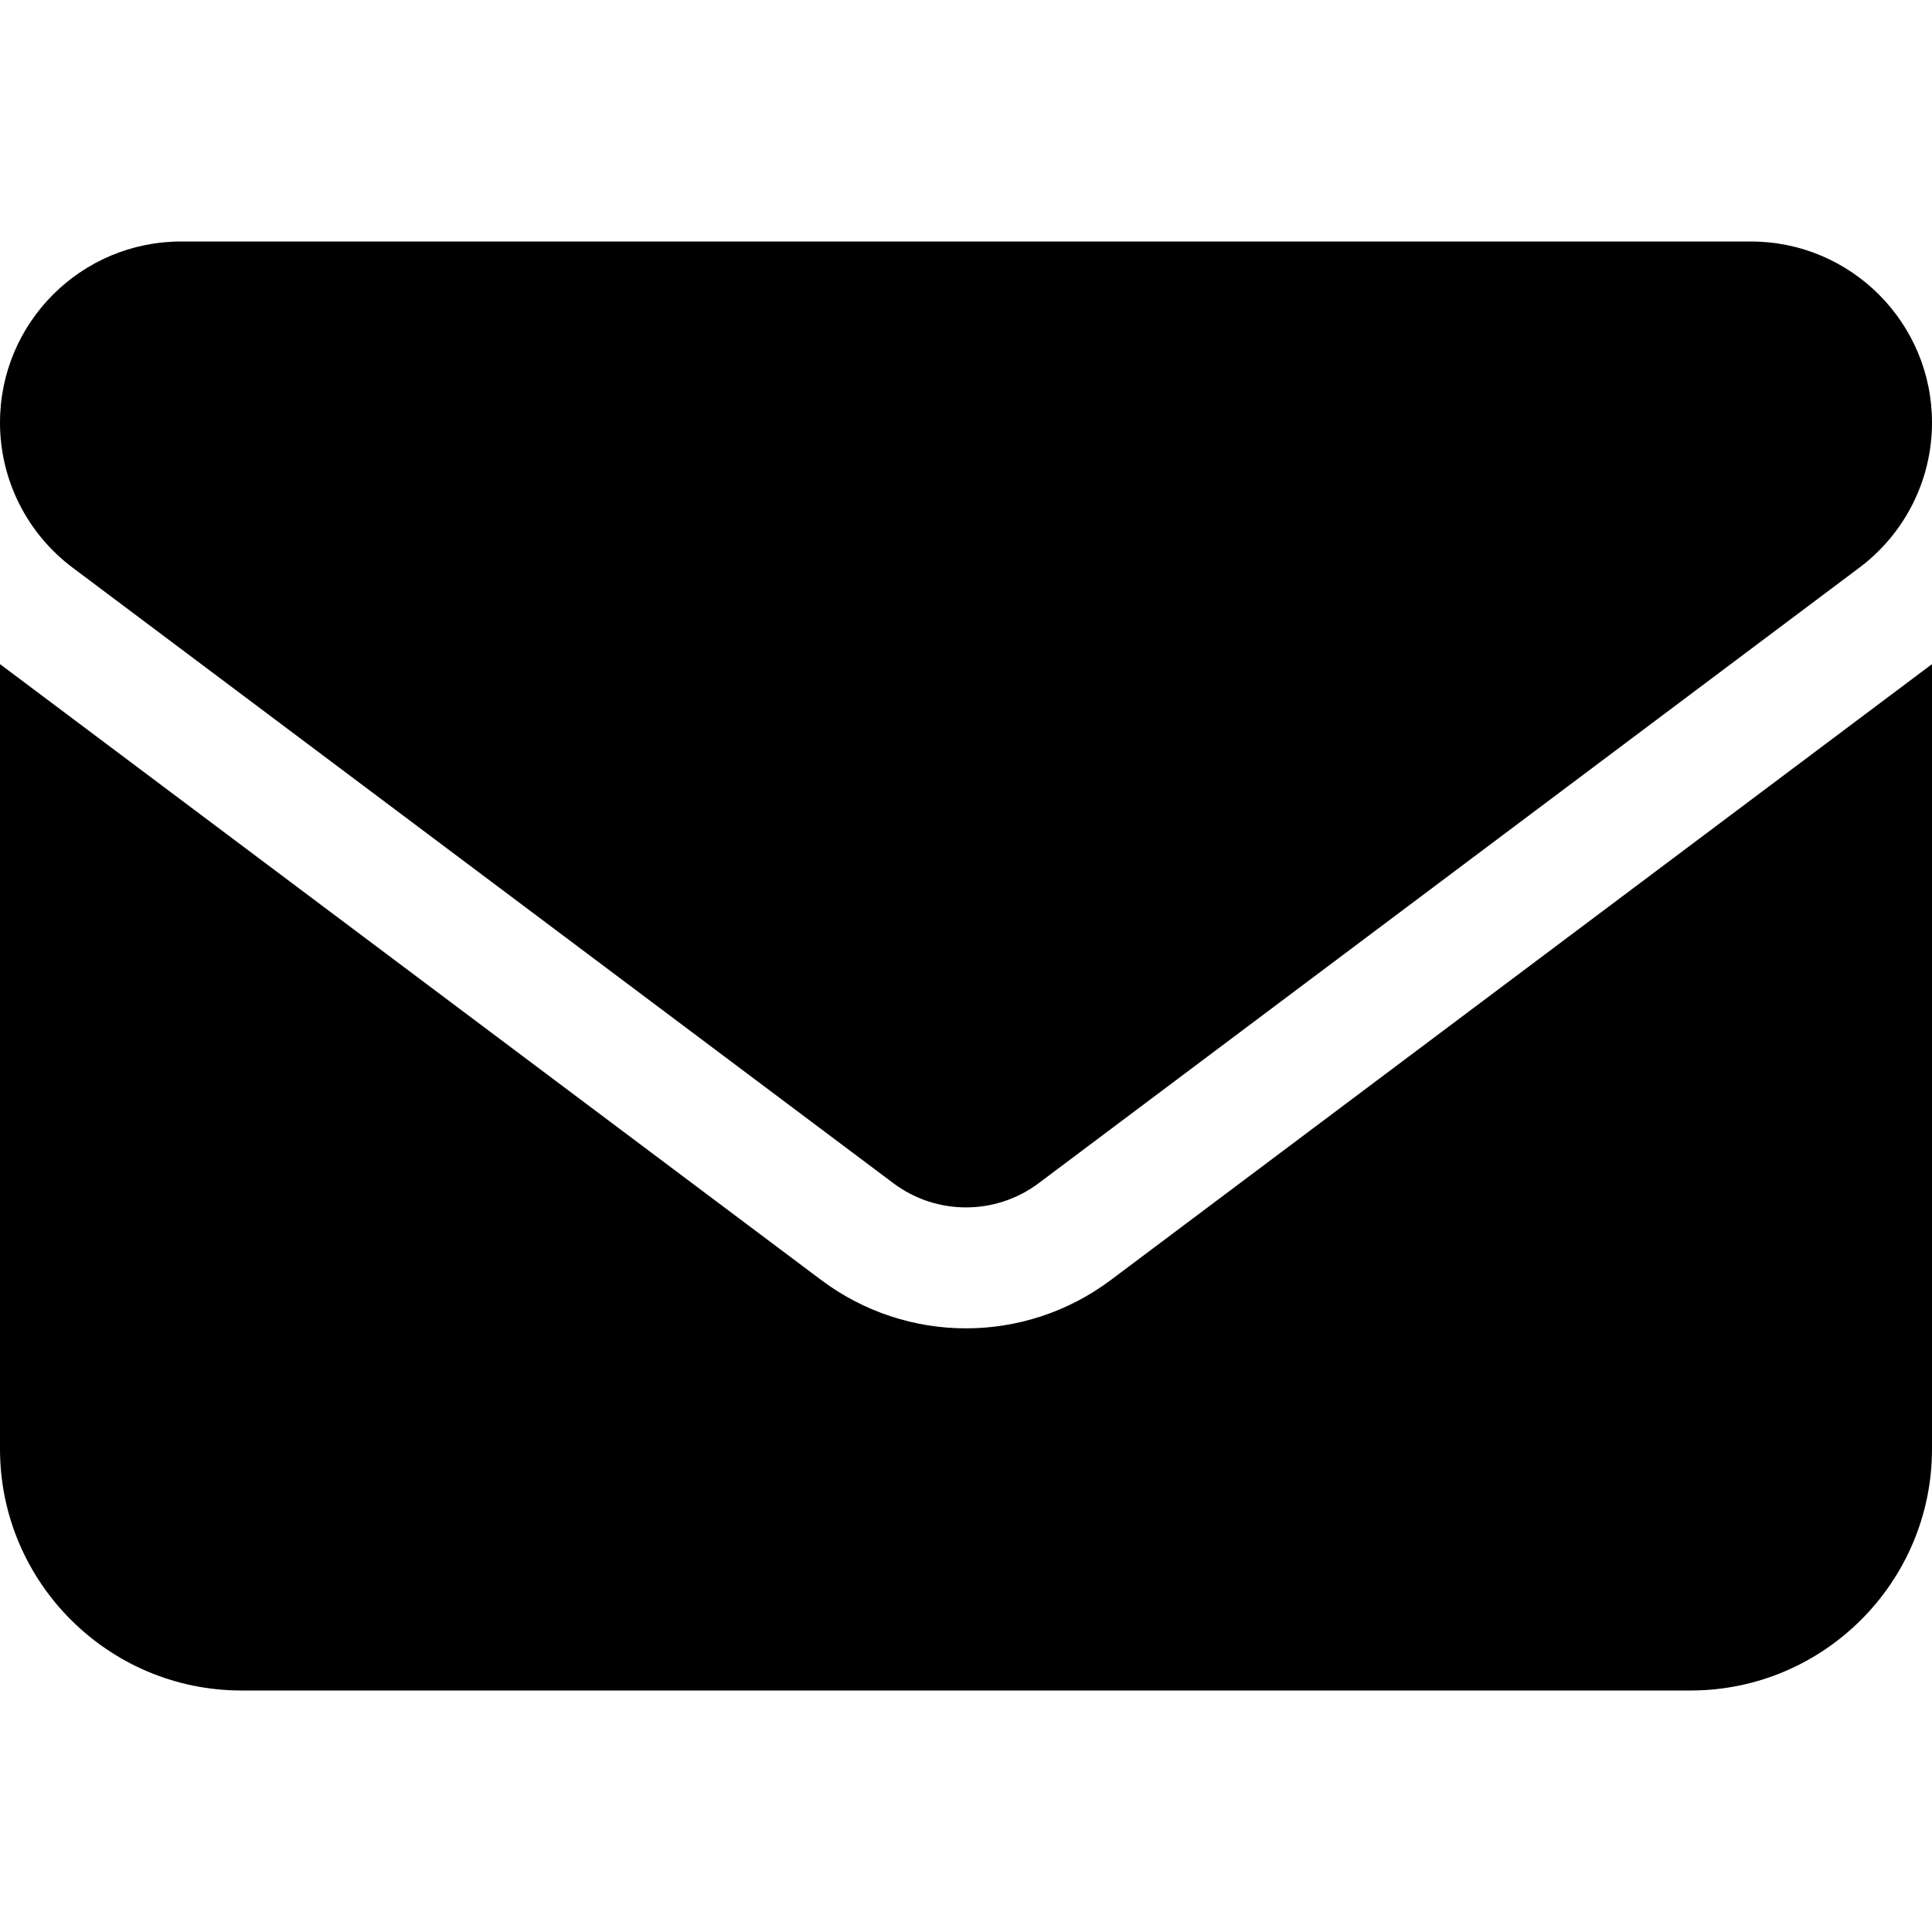
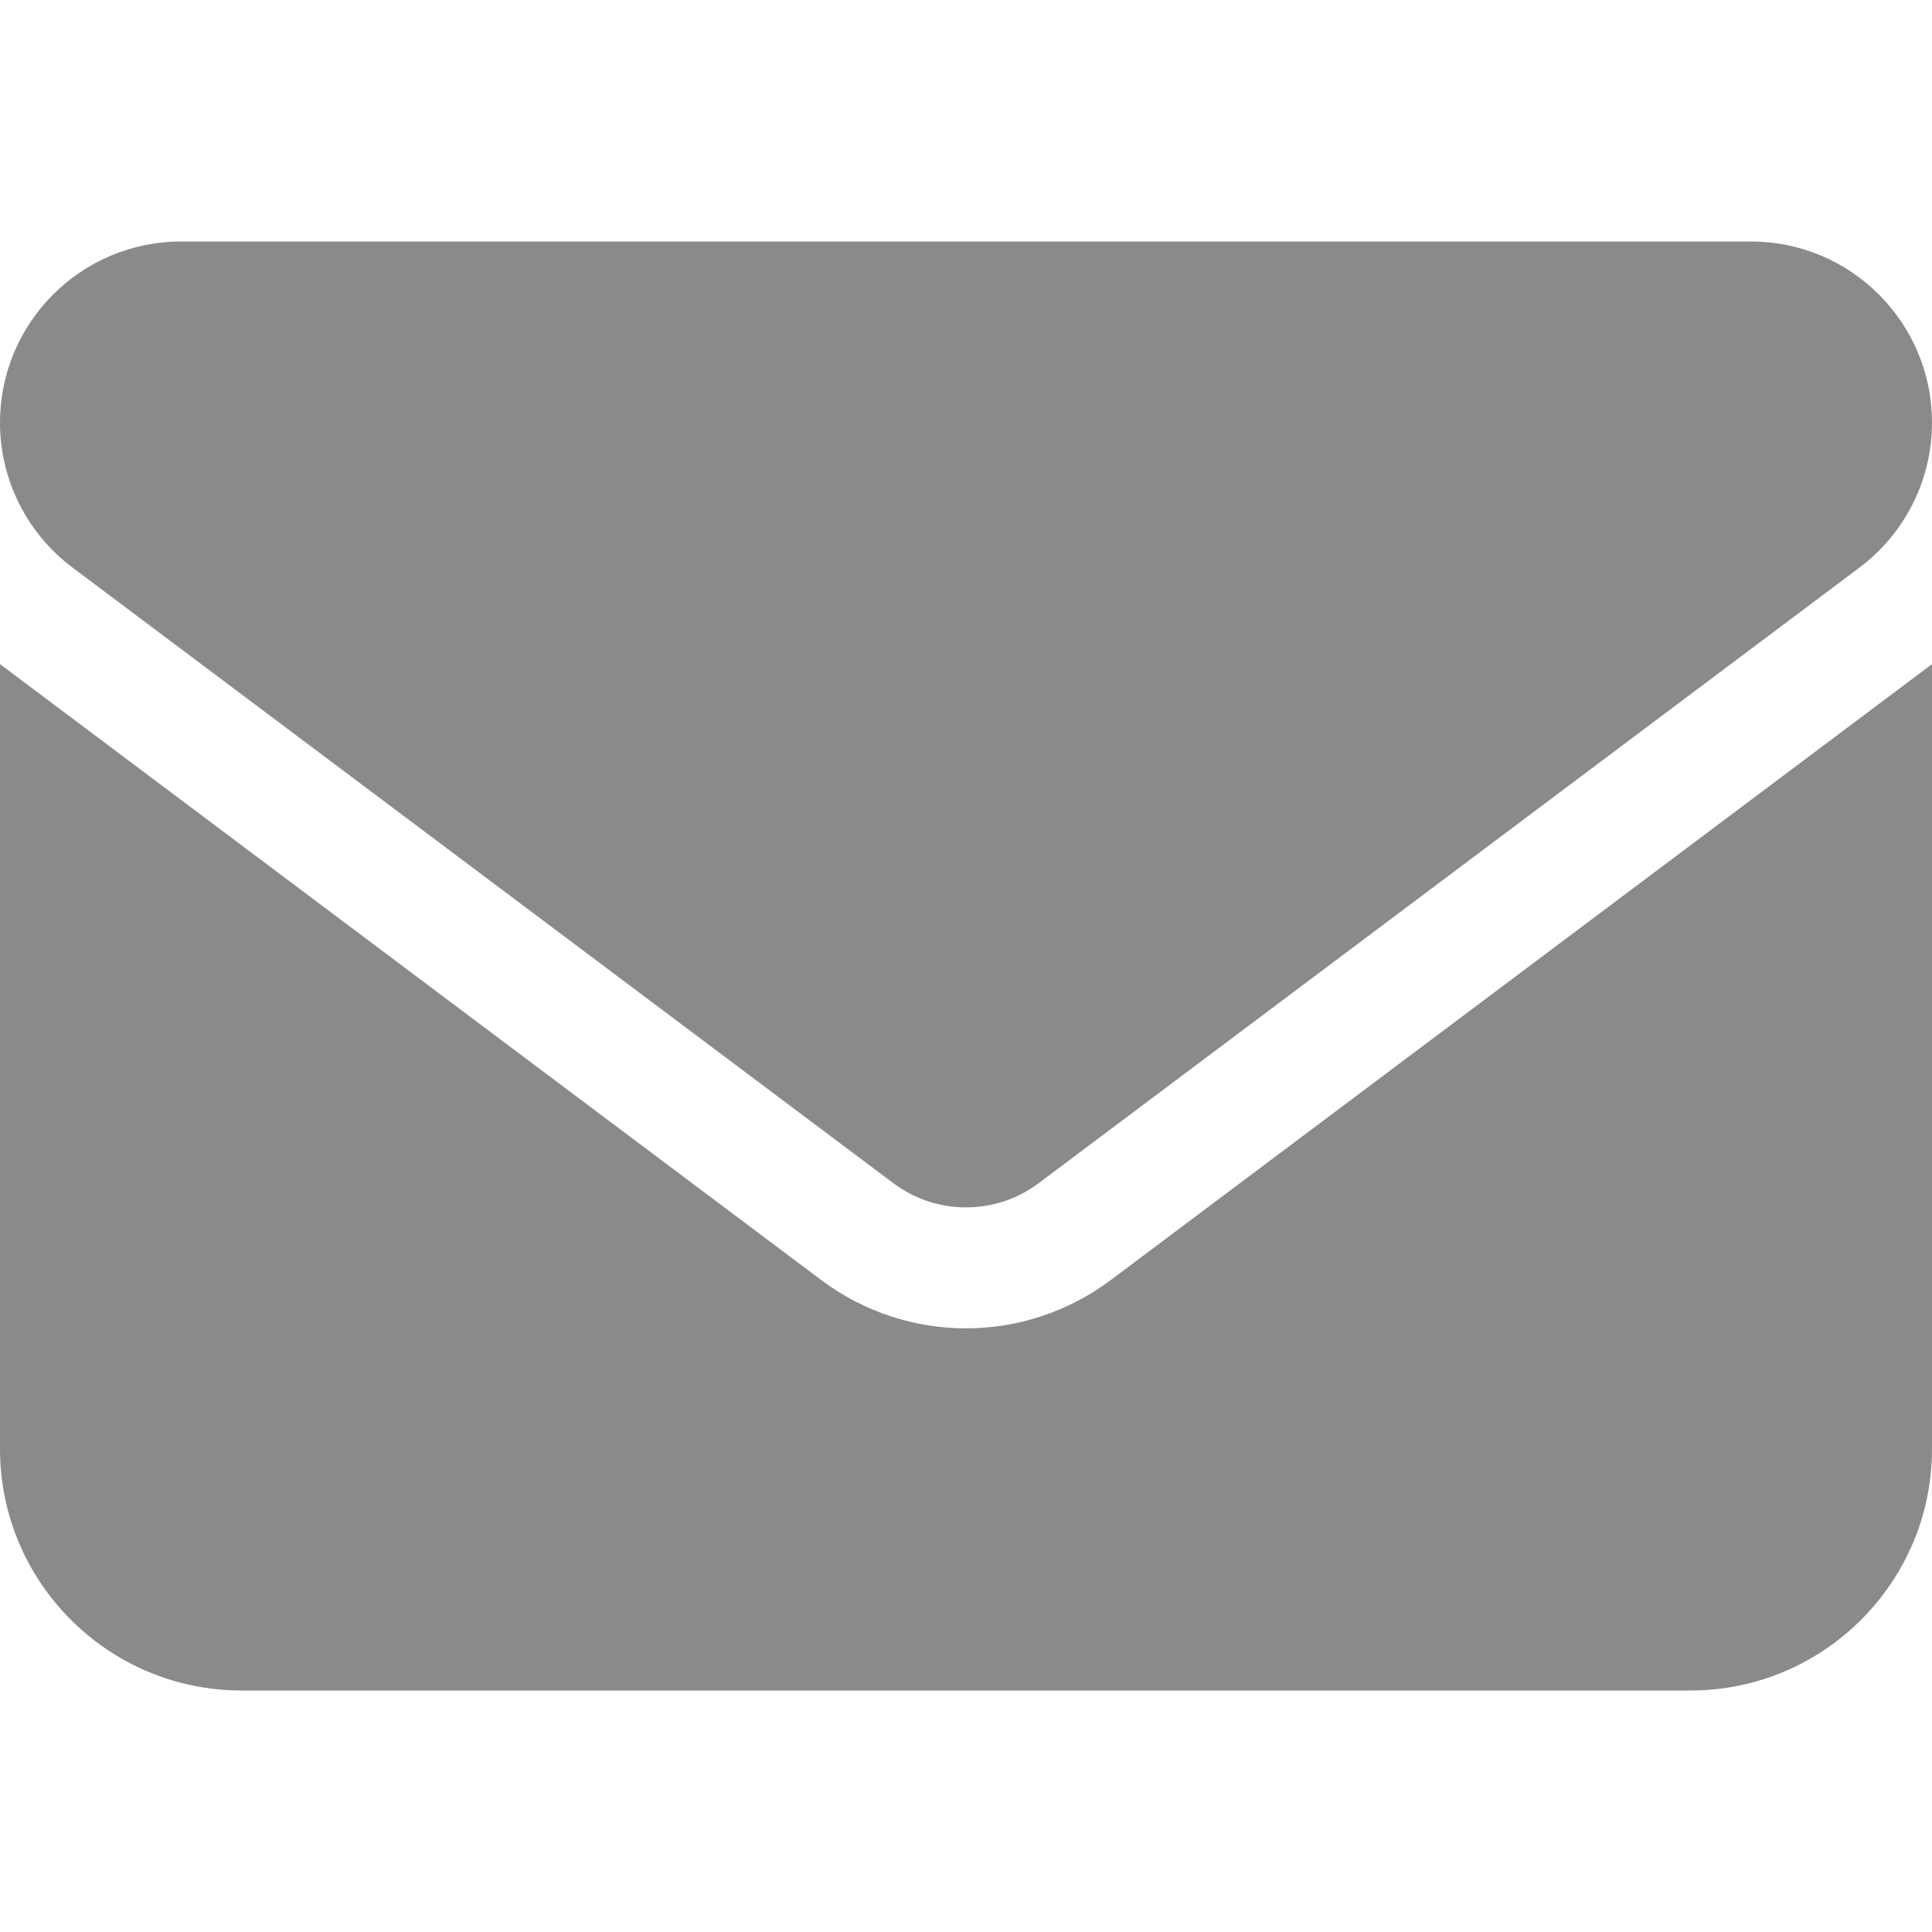
<svg xmlns="http://www.w3.org/2000/svg" viewBox="0 0 512 512">
-   <path d="M48 64C21.5 64 0 85.5 0 112c0 15.1 7.1 29.3 19.2 38.4L236.8 313.6c11.4 8.5 27 8.5 38.4 0L492.8 150.4c12.1-9.1 19.2-23.3 19.2-38.4c0-26.5-21.5-48-48-48L48 64zM0 176L0 384c0 35.3 28.7 64 64 64l384 0c35.3 0 64-28.7 64-64l0-208L294.4 339.2c-22.8 17.1-54 17.1-76.8 0L0 176z" />
+   <path d="M48 64C21.5 64 0 85.5 0 112c0 15.1 7.1 29.3 19.2 38.4L236.8 313.6c11.4 8.5 27 8.5 38.4 0L492.8 150.4c12.1-9.1 19.2-23.3 19.2-38.4c0-26.5-21.5-48-48-48L48 64zM0 176L0 384c0 35.3 28.7 64 64 64l384 0c35.3 0 64-28.7 64-64l0-208L294.4 339.2c-22.8 17.1-54 17.1-76.8 0L0 176z" fill="#898A8A" />
</svg>
